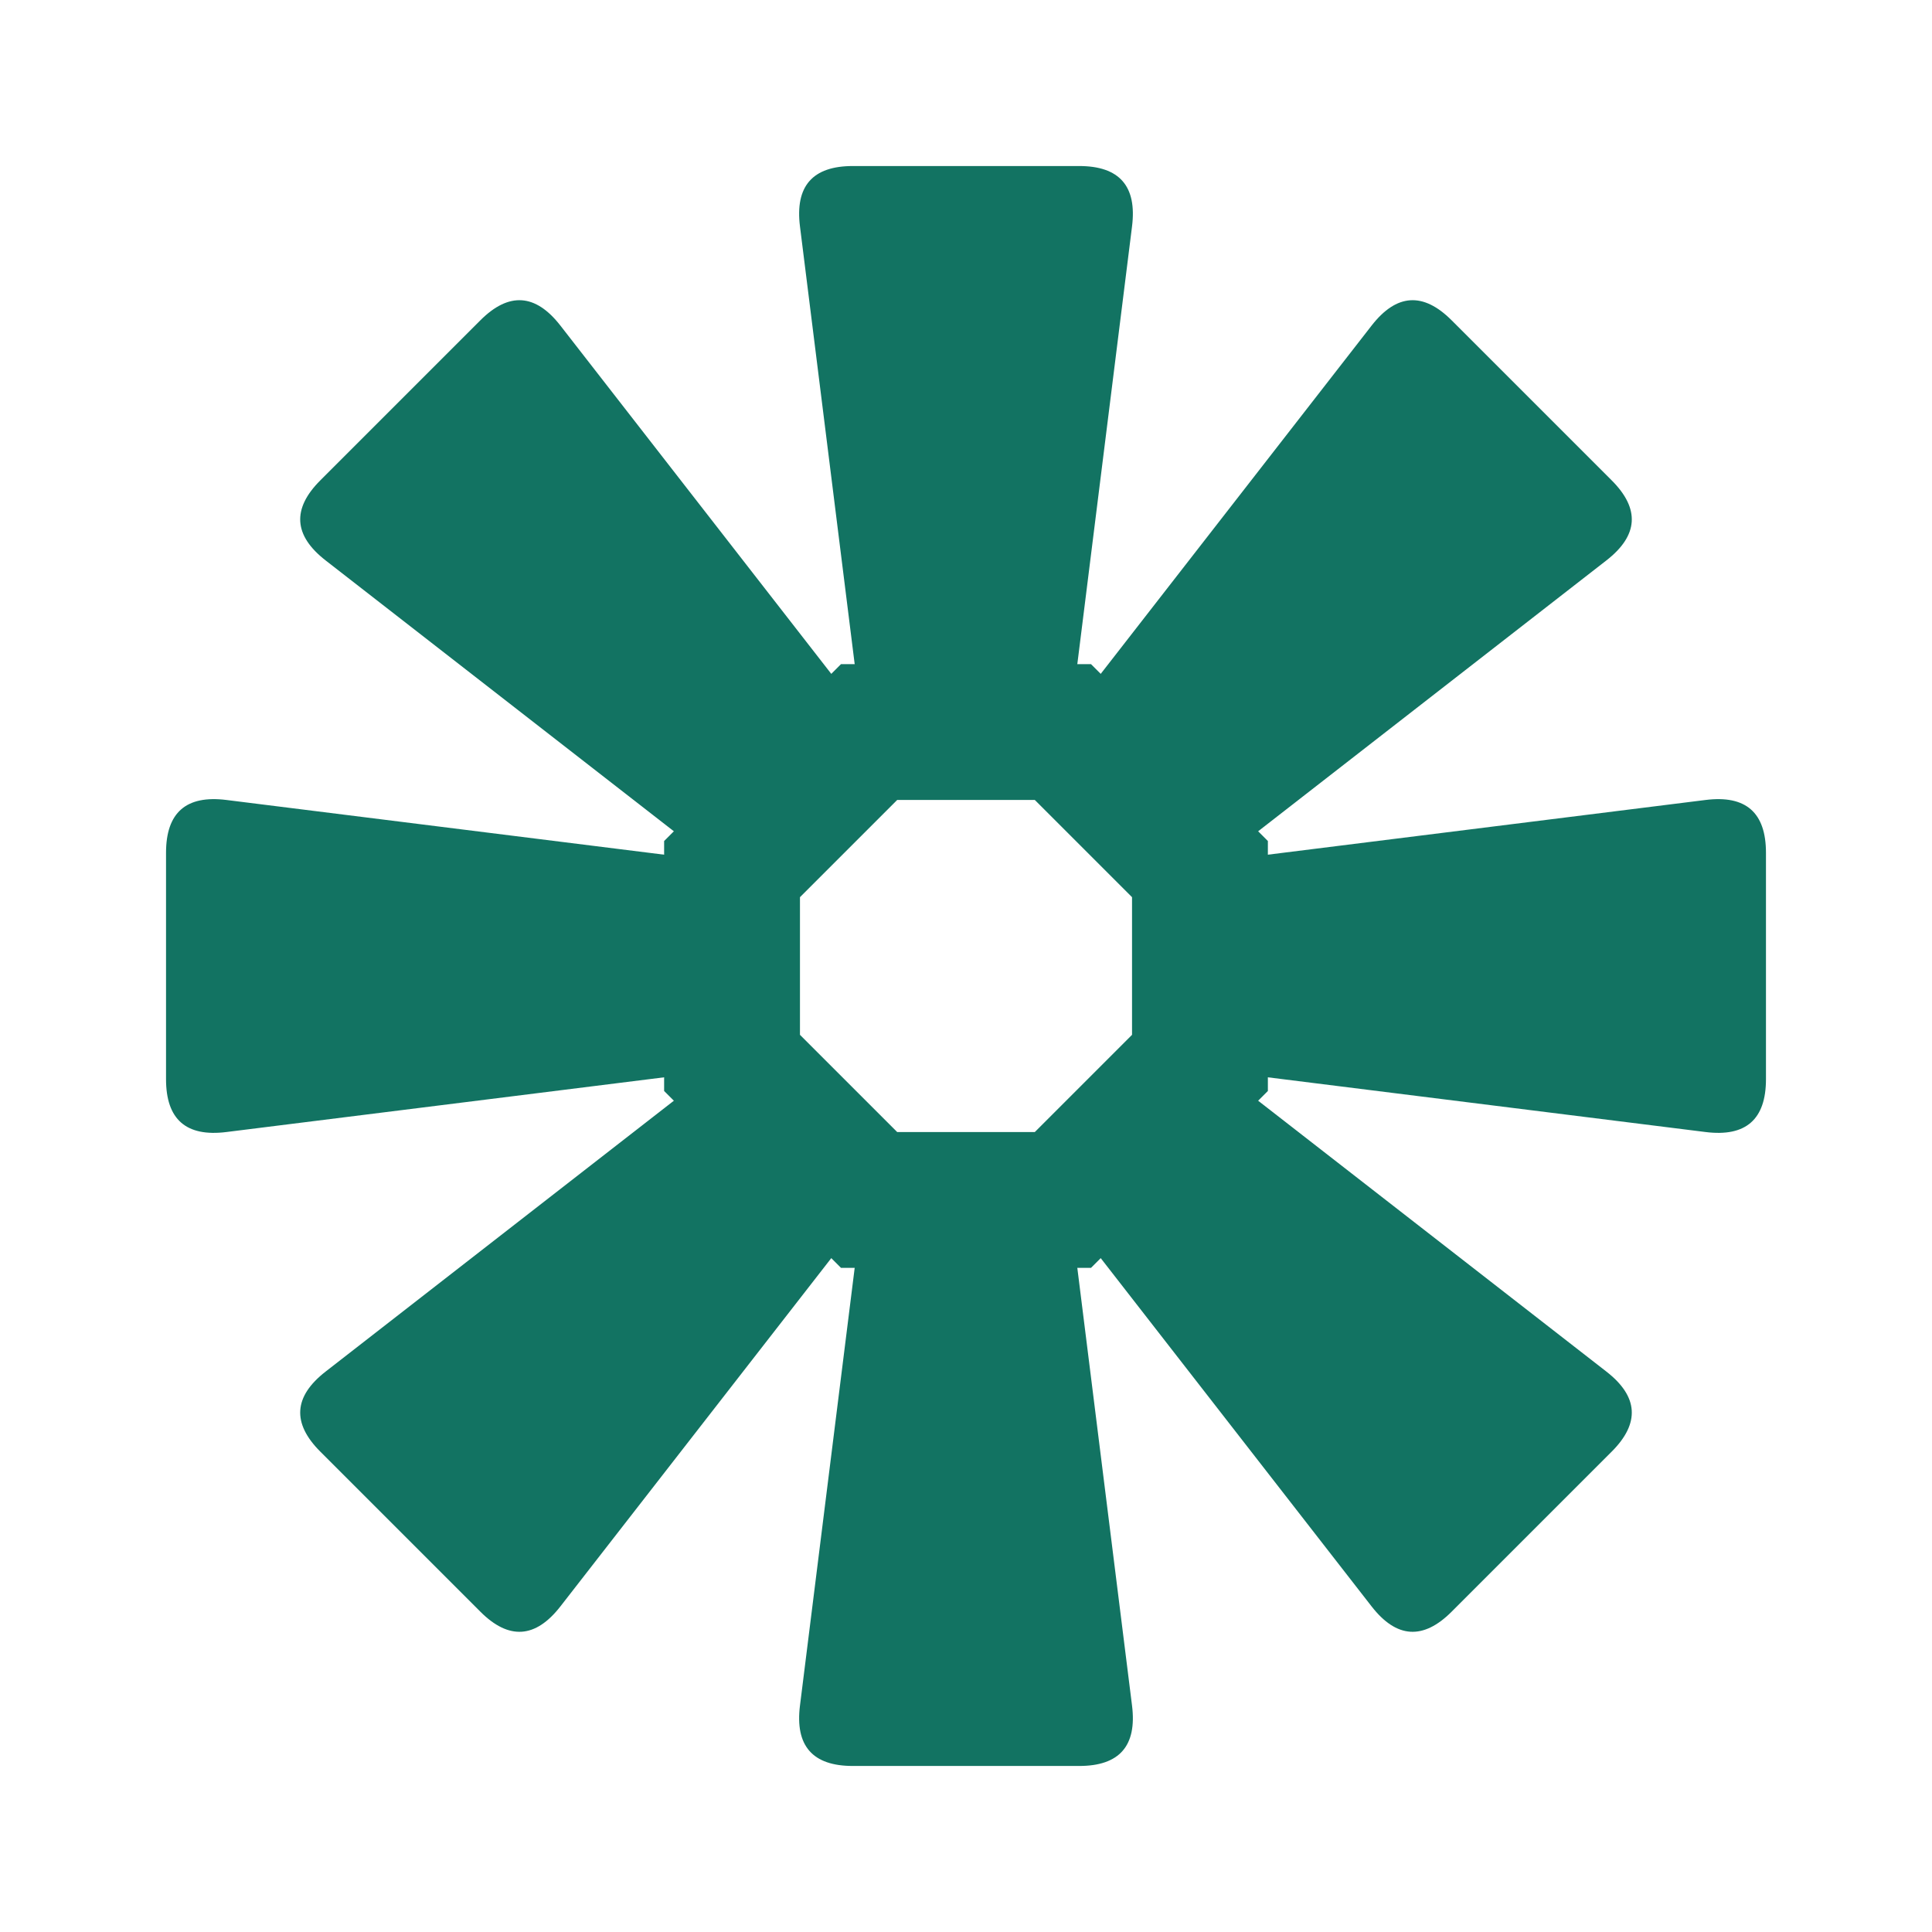
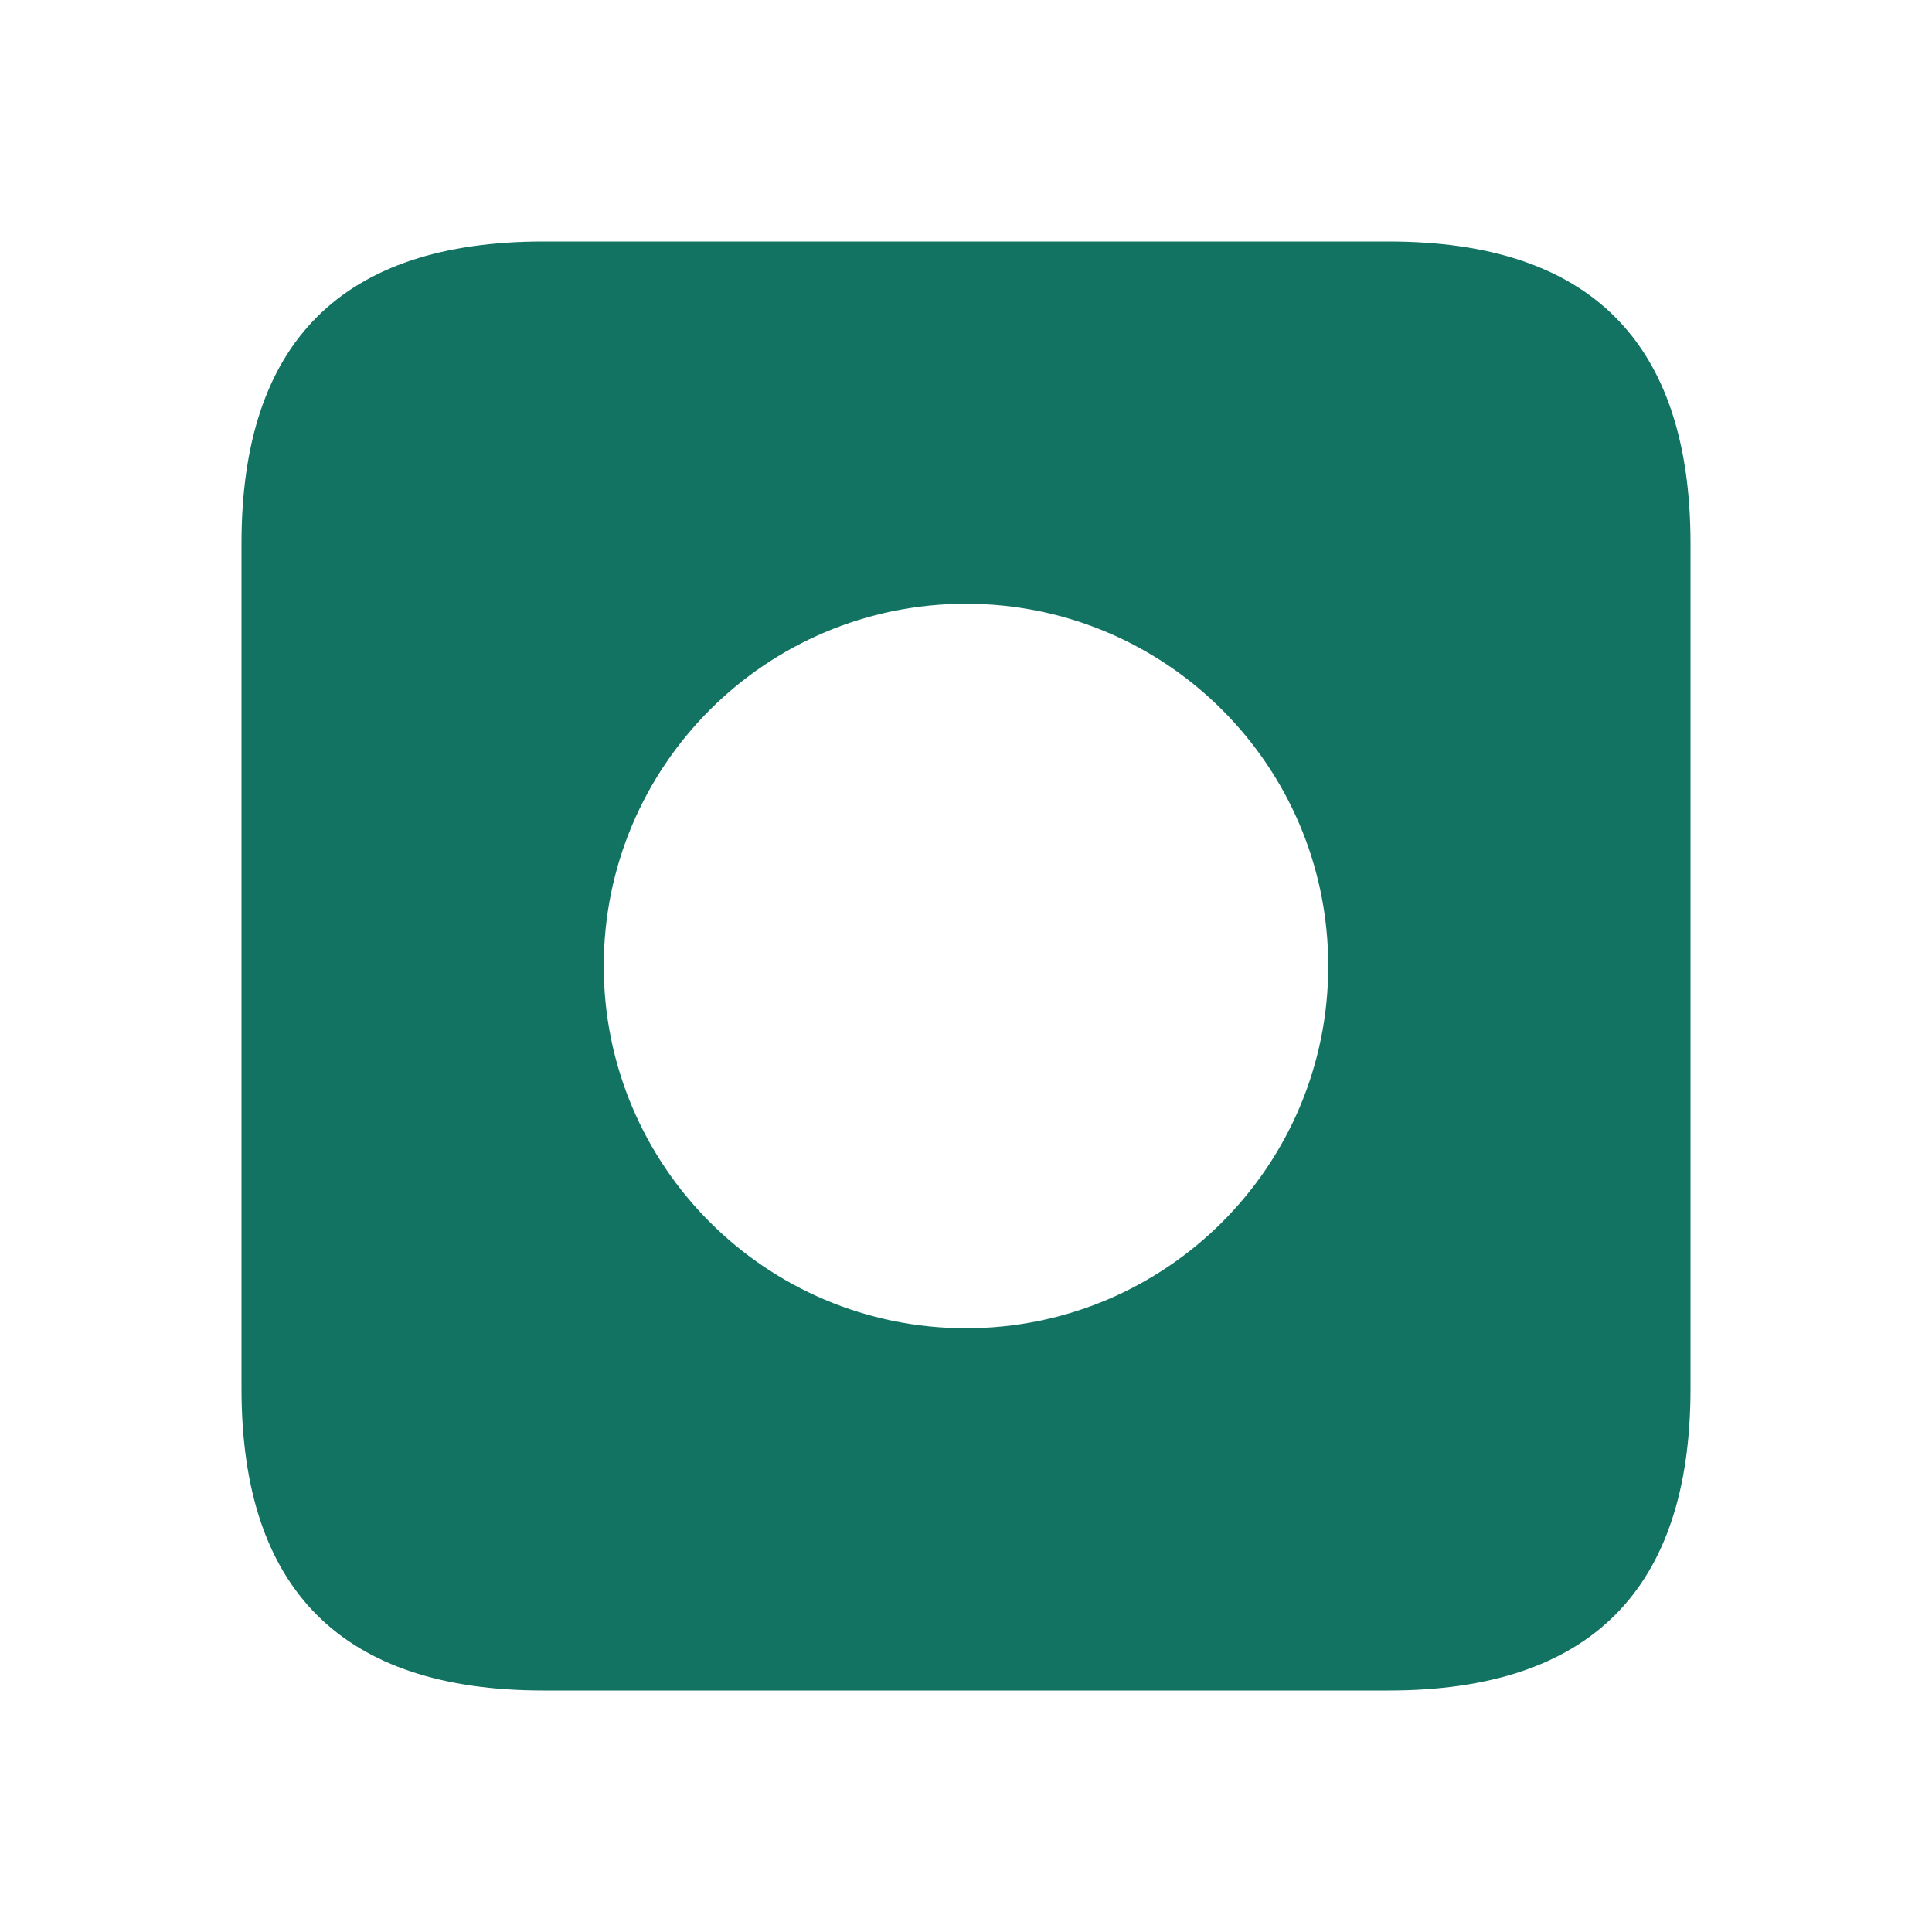
<svg xmlns="http://www.w3.org/2000/svg" viewBox="0 0 128 128" fill="#127362">
-   <defs>
-     <path id="arm" d="M57 47 53 15Q52.5 11 56.5 11H71.5Q75.5 11 75 15L71 47Z" />
-   </defs>
-   <path fill-rule="evenodd" d="M55.72 44H72.28L84 55.72V72.28L72.28 84H55.72L44 72.28V55.72ZM59.44 53 53 59.44V68.56L59.44 75H68.56L75 68.56V59.44L68.56 53Z" />
-   <use href="#arm" />
-   <use href="#arm" transform="rotate(45 64 64)" />
-   <use href="#arm" transform="rotate(90 64 64)" />
-   <use href="#arm" transform="rotate(135 64 64)" />
-   <use href="#arm" transform="rotate(180 64 64)" />
-   <use href="#arm" transform="rotate(225 64 64)" />
-   <use href="#arm" transform="rotate(270 64 64)" />
-   <use href="#arm" transform="rotate(315 64 64)" />
+   <path fill-rule="evenodd" d="M36 16H92Q112 16 112 36V92Q112 112 92 112H36Q16 112 16 92V36Q16 16 36 16ZM64 40A24 24 0 1 0 64 88A24 24 0 1 0 64 40Z" />
</svg>
